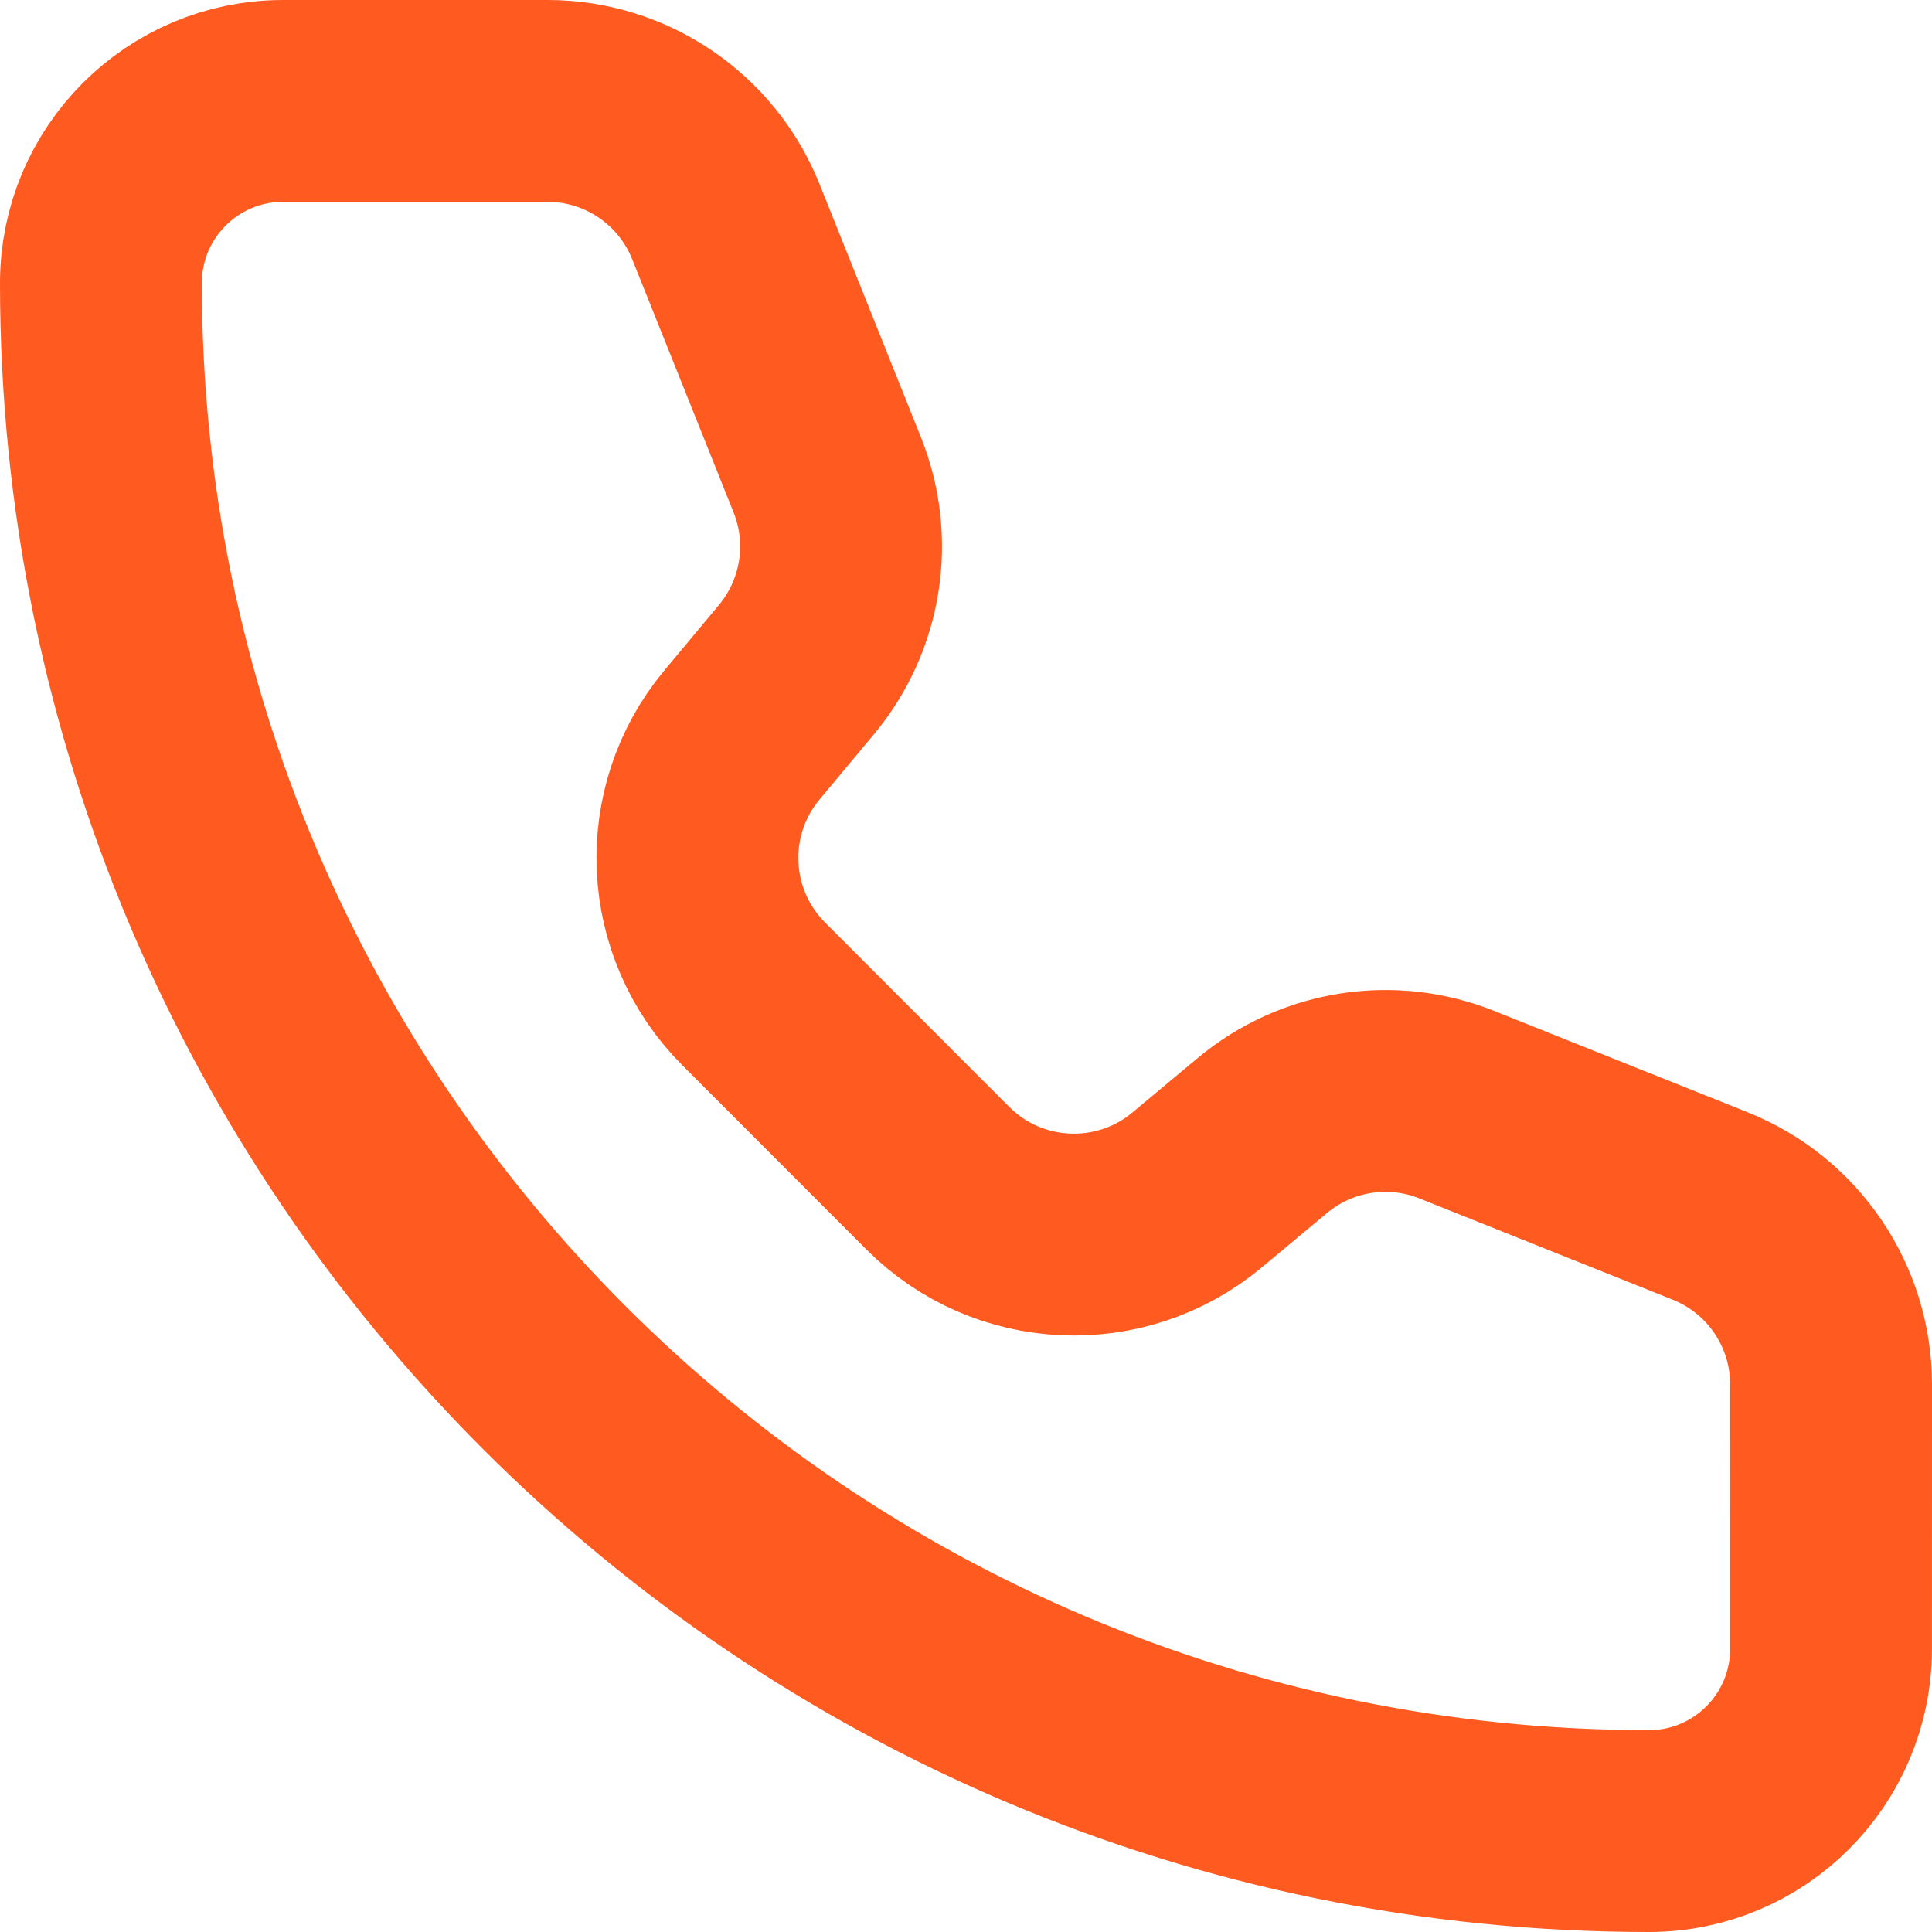
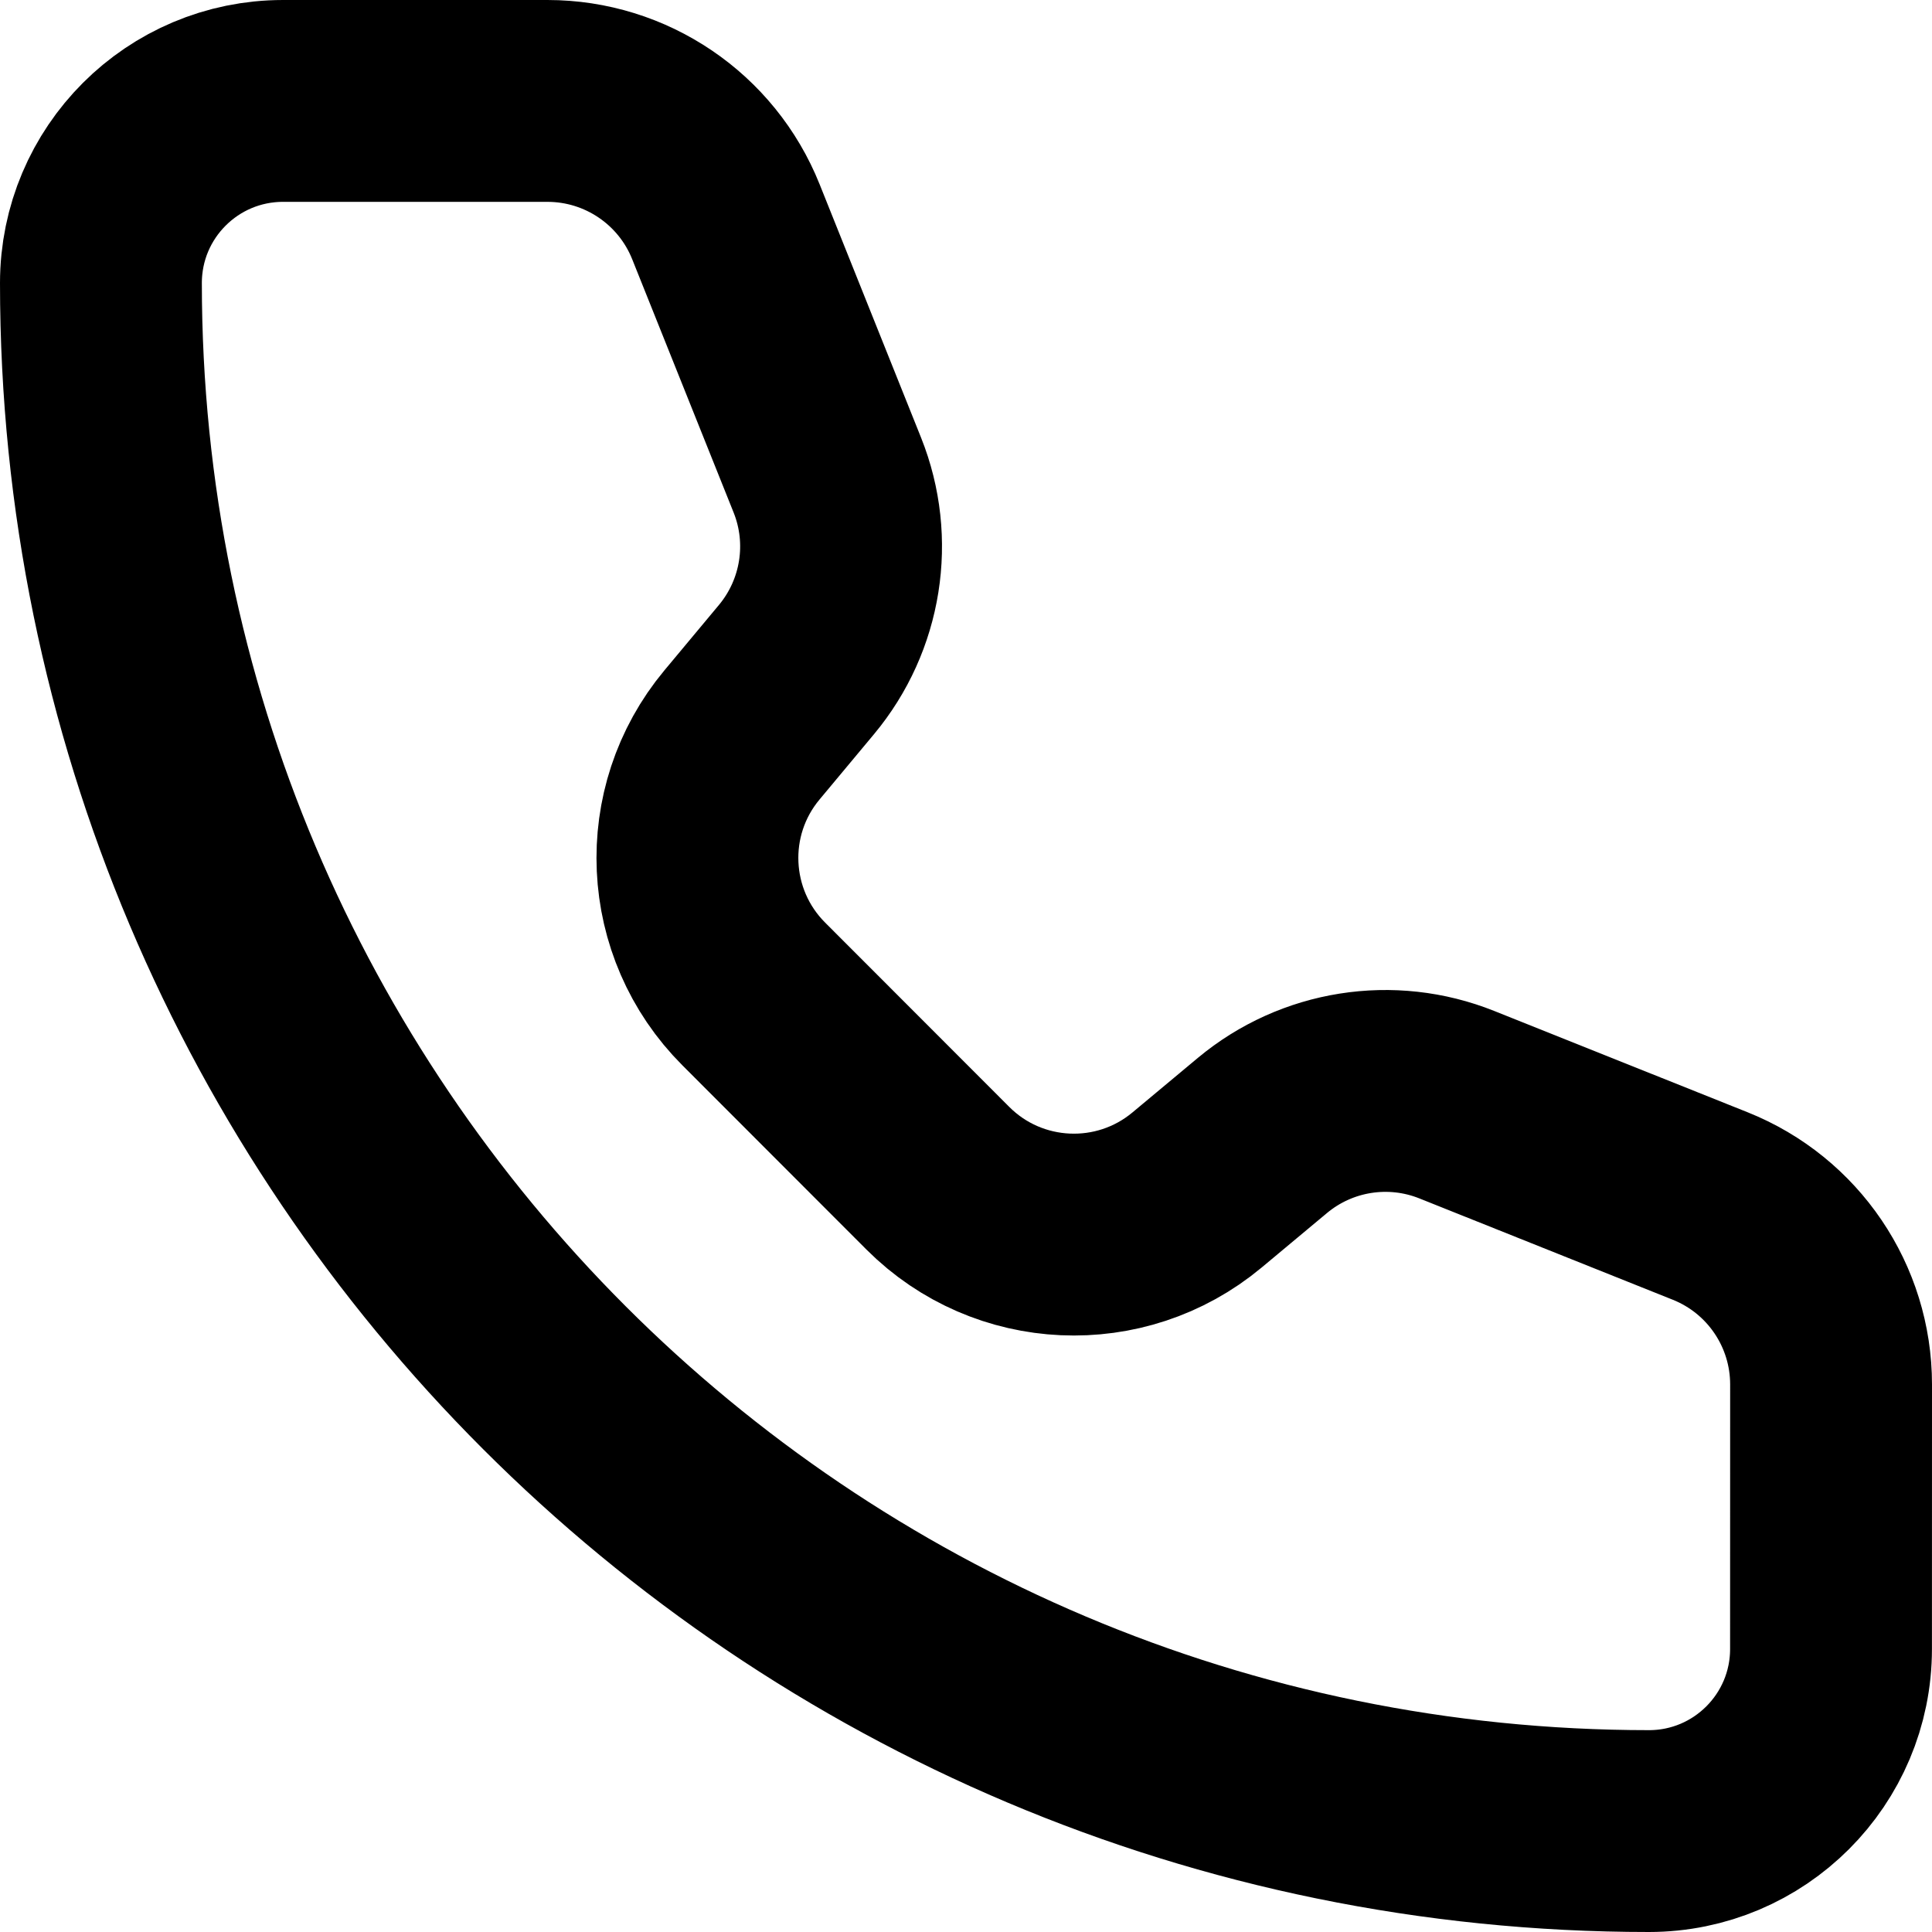
<svg xmlns="http://www.w3.org/2000/svg" width="67" height="67" viewBox="0 0 67 67" fill="none">
-   <path d="M18.985 3.5C21.711 3.5 24.162 5.16 25.174 7.691L28.692 16.477C29.601 18.75 29.188 21.34 27.62 23.221L25.729 25.489C23.522 28.138 23.702 32.032 26.14 34.47L32.527 40.863C34.965 43.301 38.862 43.476 41.511 41.269L43.779 39.377C45.66 37.81 48.248 37.4 50.522 38.31L59.31 41.824C61.841 42.836 63.5 45.287 63.5 48.013L63.498 57.184C63.498 60.672 60.672 63.5 57.184 63.5C27.535 63.5 3.5 39.464 3.5 9.815C3.5 6.327 6.328 3.5 9.816 3.5H18.985Z" stroke-width="7" stroke-linecap="round" stroke-linejoin="round" stroke="#FF5A1F" />
+   <path d="M18.985 3.5C21.711 3.5 24.162 5.16 25.174 7.691L28.692 16.477C29.601 18.75 29.188 21.34 27.62 23.221L25.729 25.489C23.522 28.138 23.702 32.032 26.14 34.47L32.527 40.863C34.965 43.301 38.862 43.476 41.511 41.269L43.779 39.377C45.66 37.81 48.248 37.4 50.522 38.31L59.31 41.824C61.841 42.836 63.5 45.287 63.5 48.013L63.498 57.184C63.498 60.672 60.672 63.5 57.184 63.5C27.535 63.5 3.5 39.464 3.5 9.815C3.5 6.327 6.328 3.5 9.816 3.5H18.985Z" stroke-width="7" stroke-linecap="round" stroke-linejoin="round" stroke="currentColor" />
</svg>
